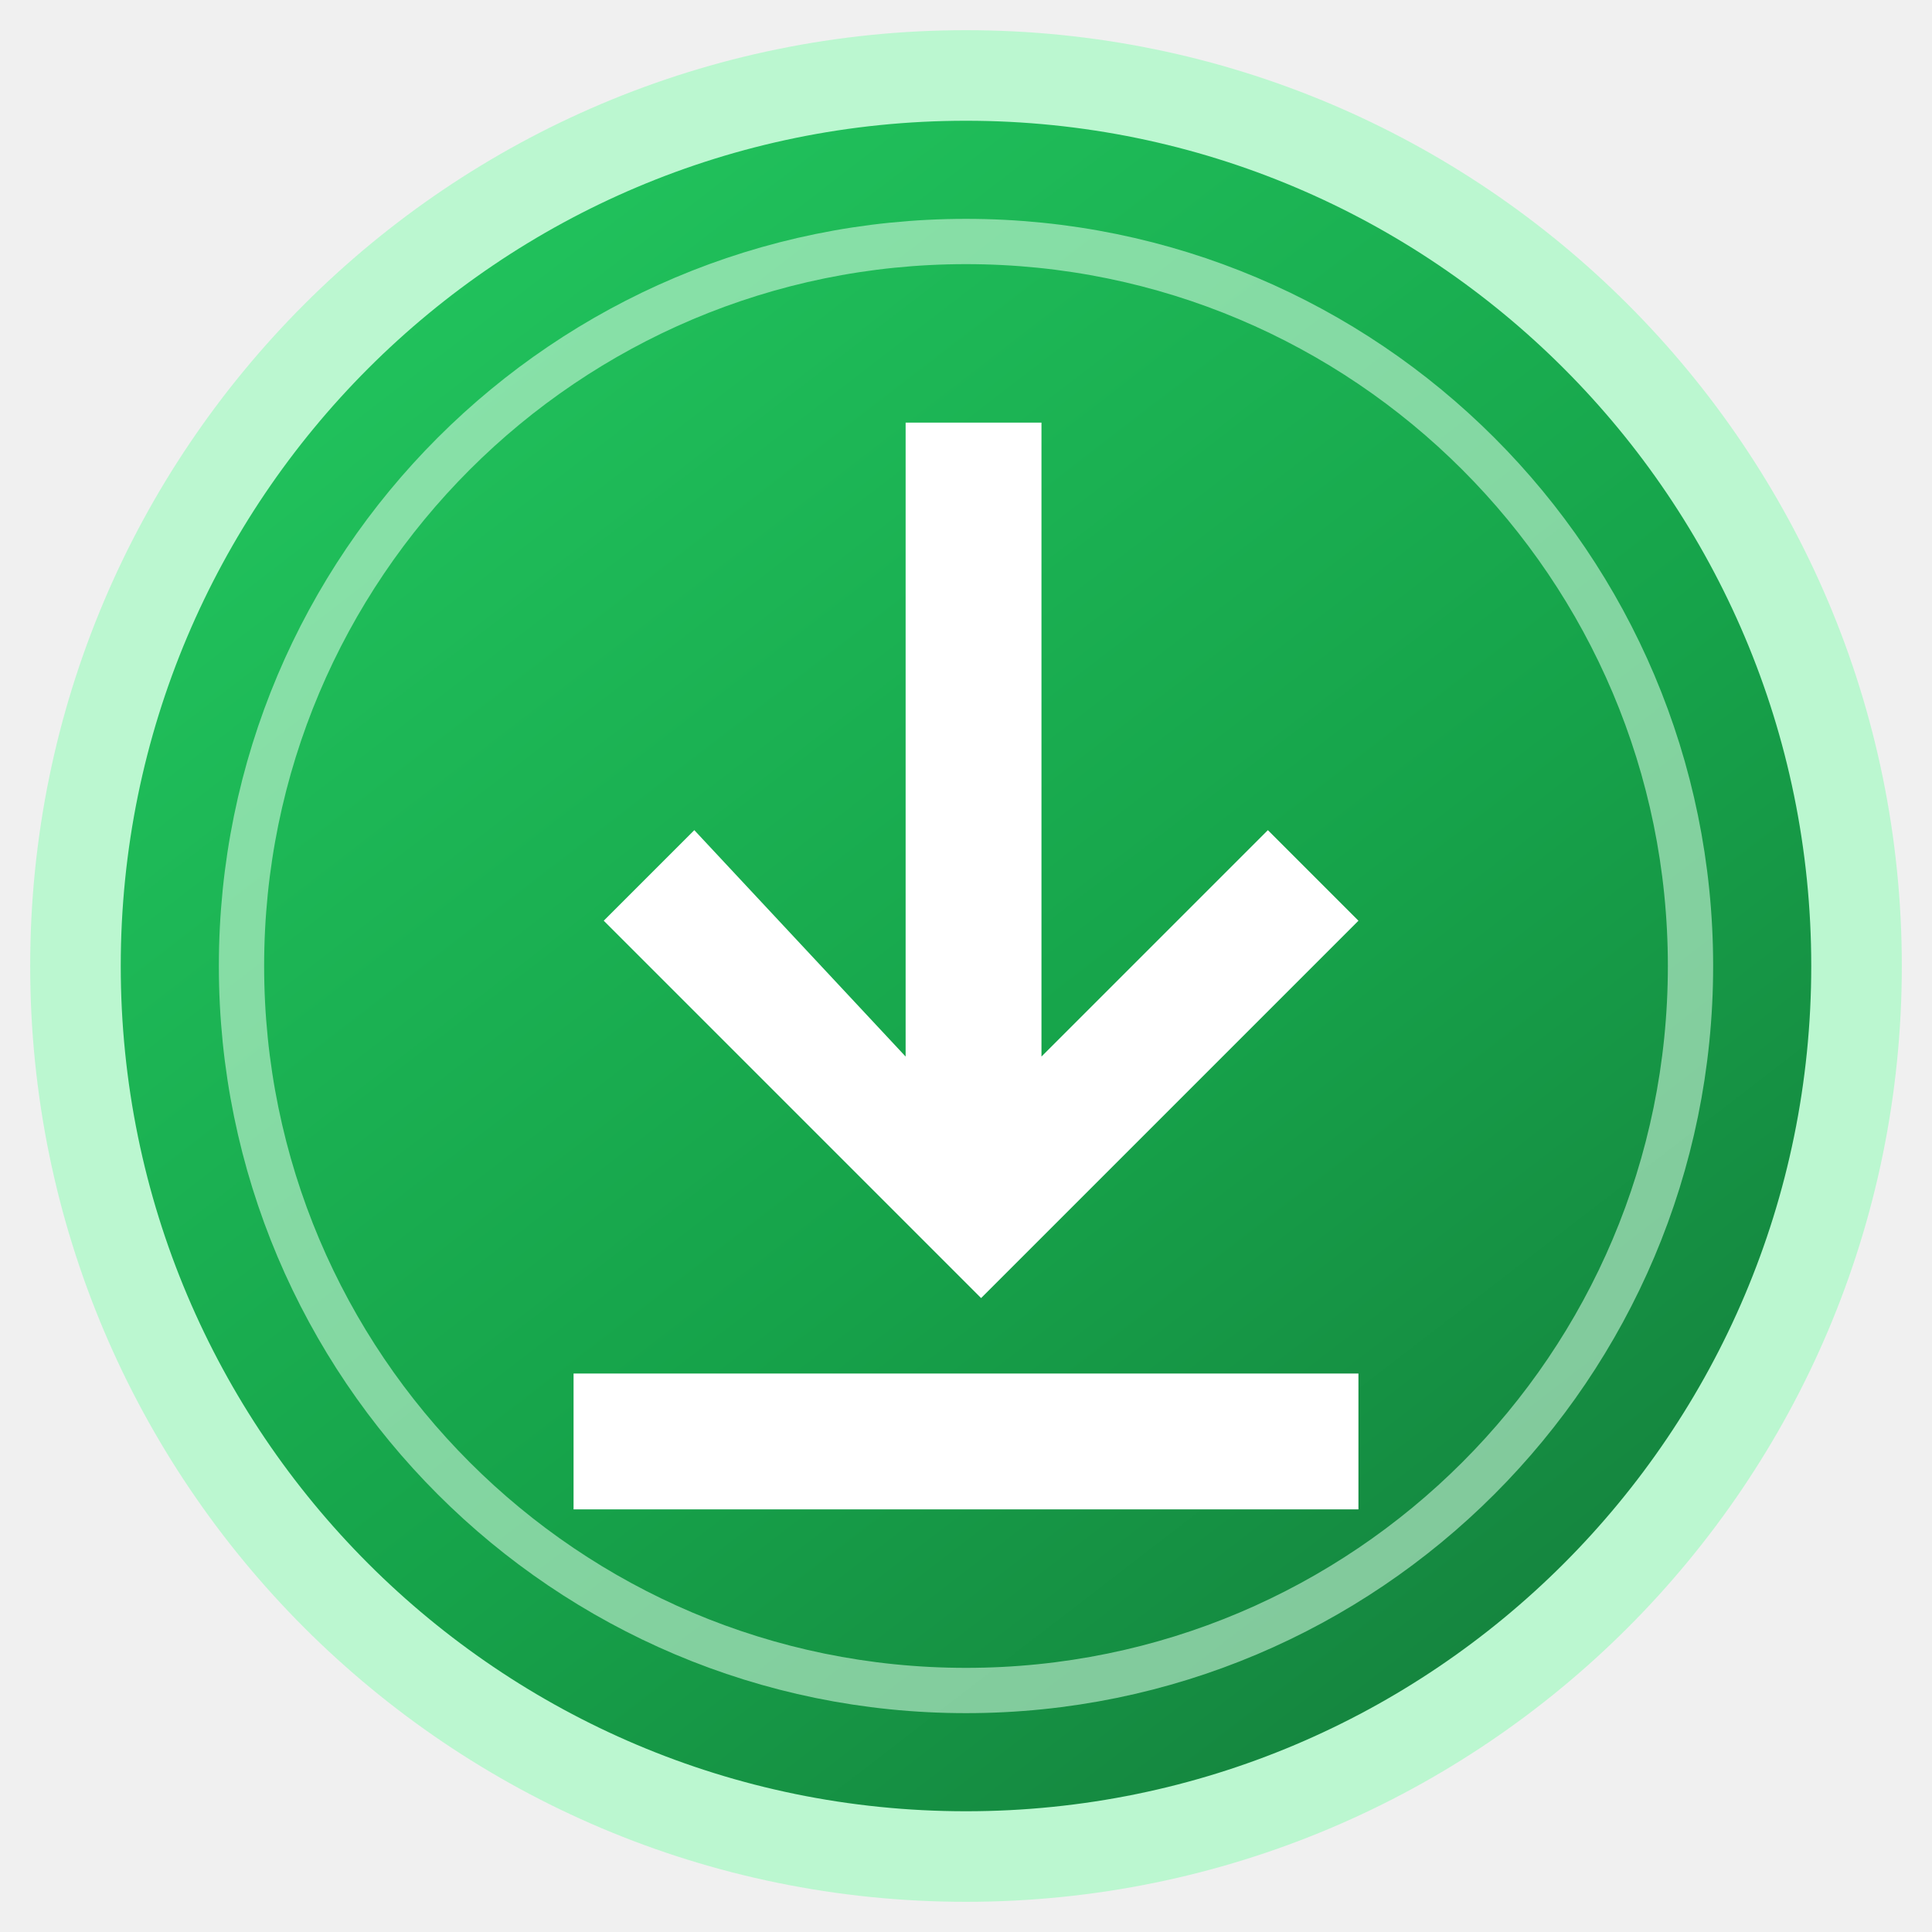
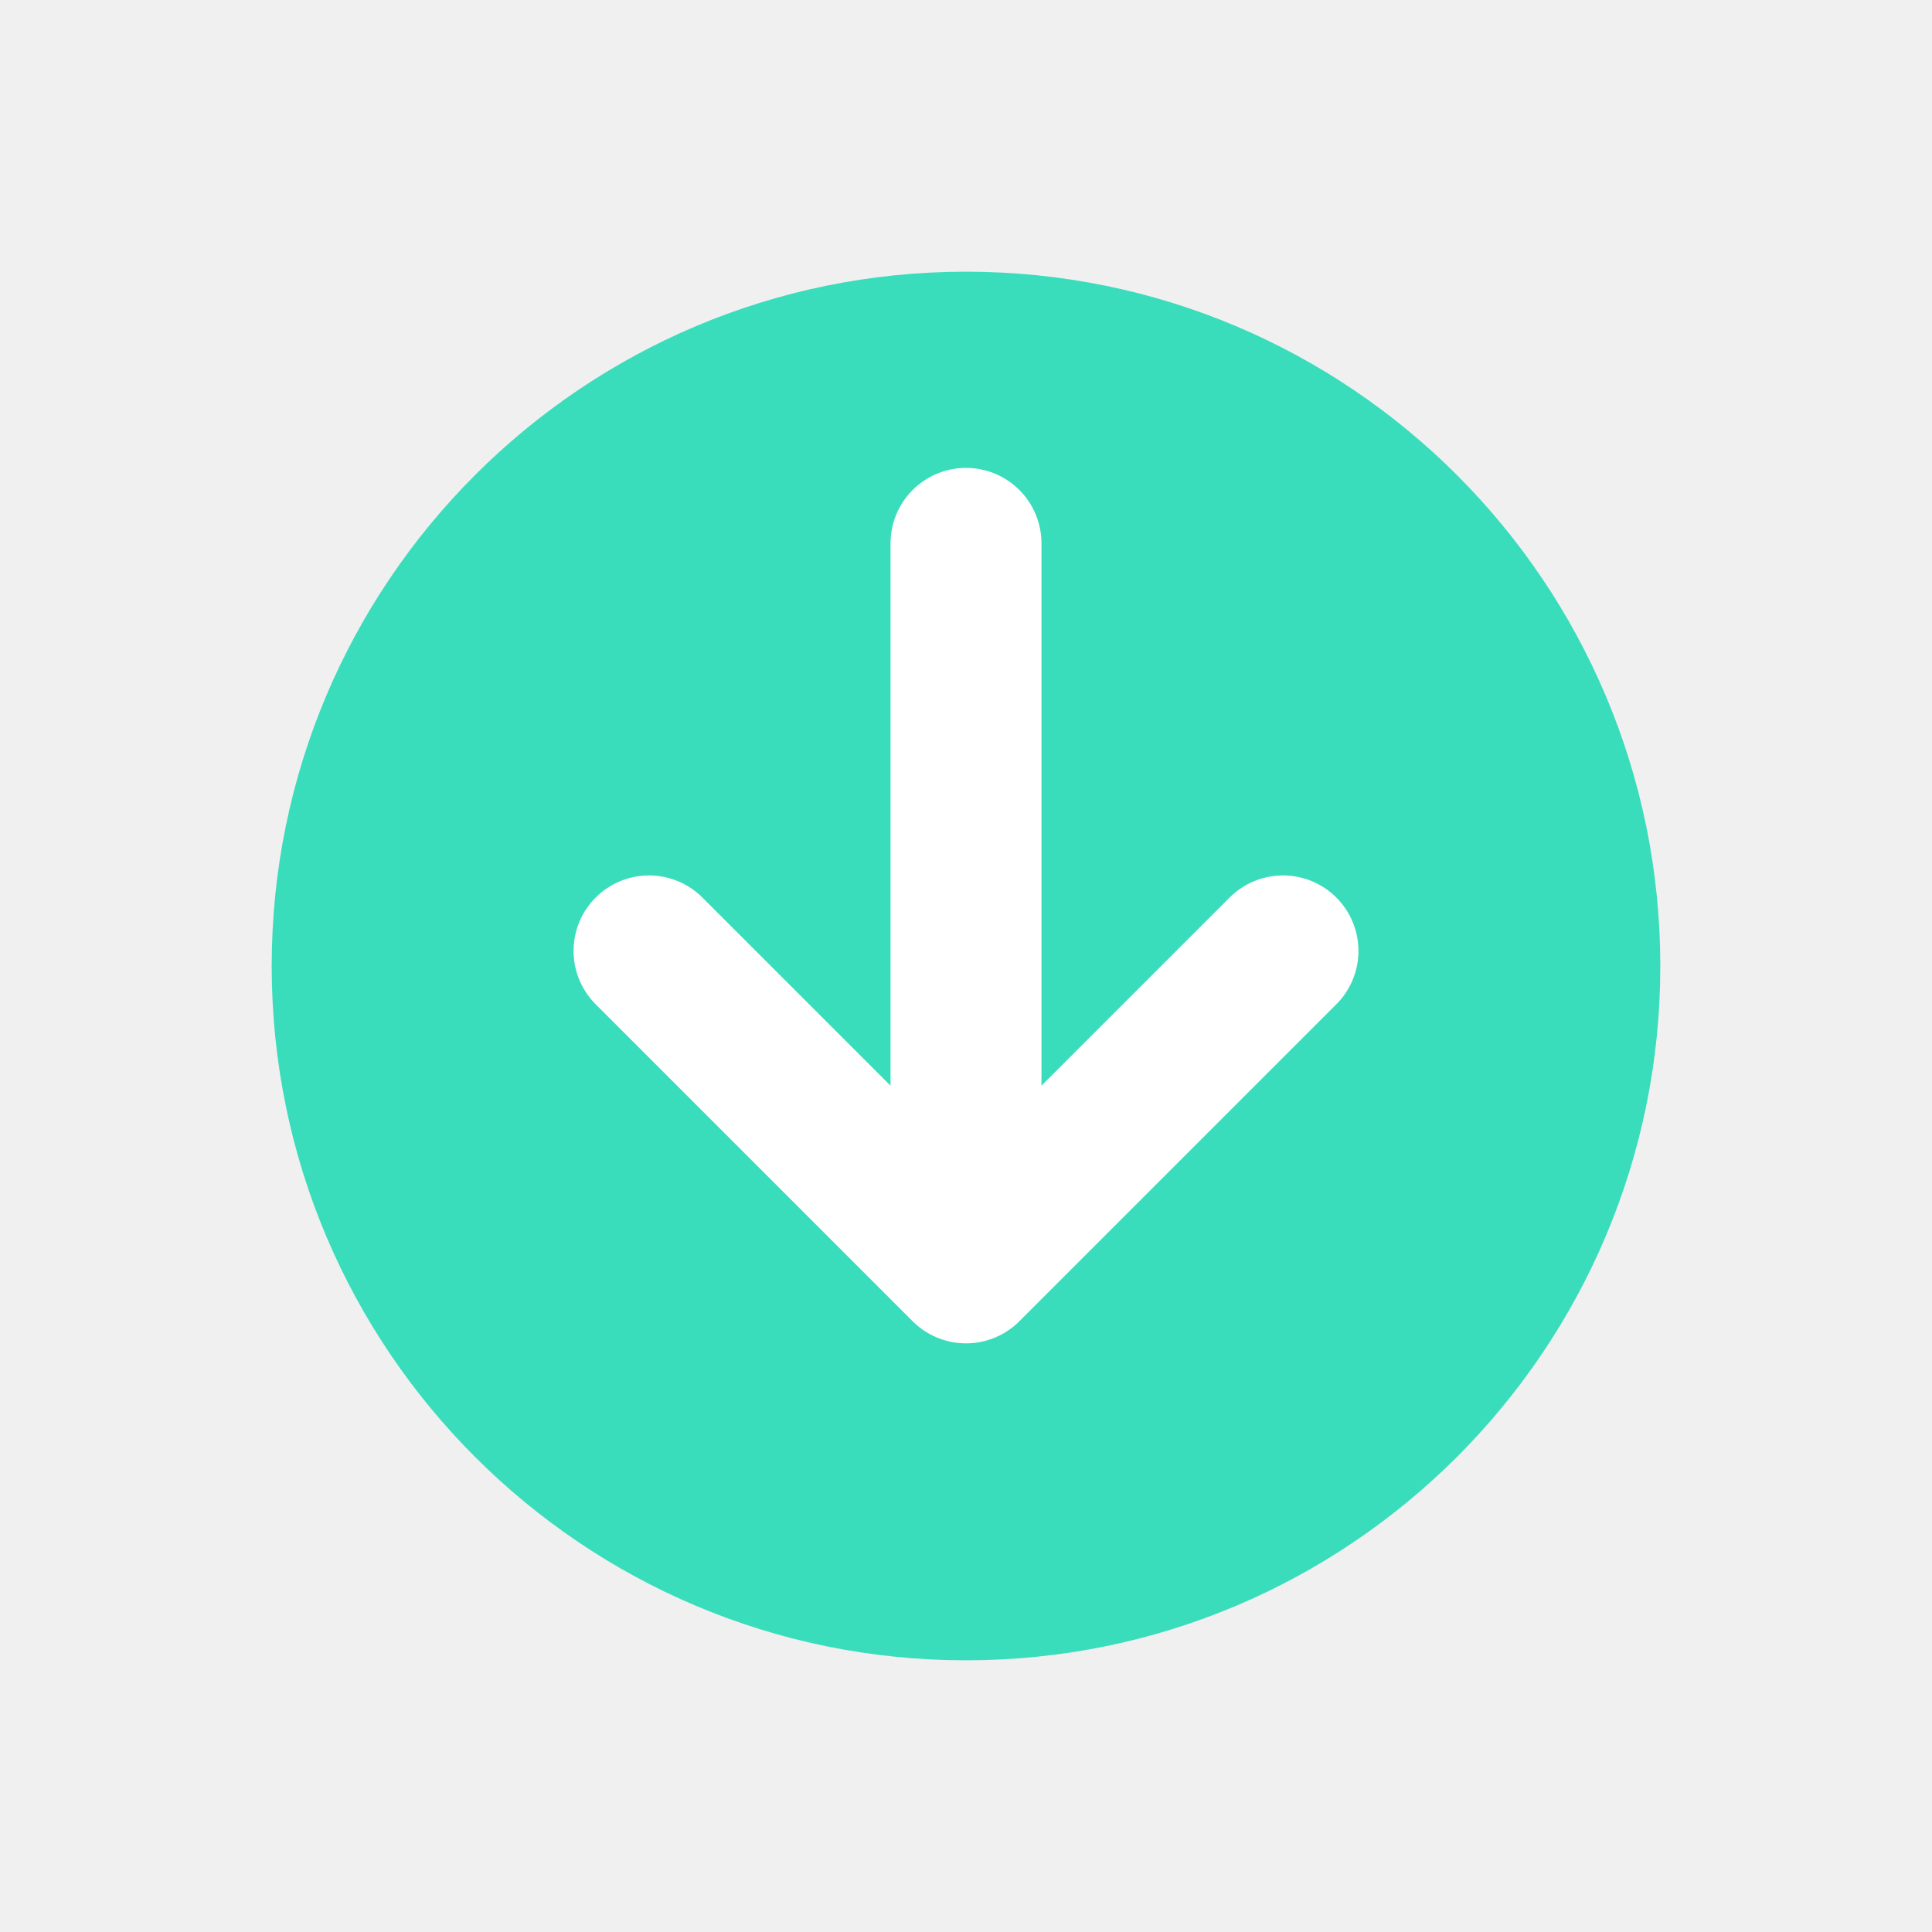
- <svg xmlns="http://www.w3.org/2000/svg" viewBox="0 0 128 128" role="img" aria-label="DataTool download">
-   <defs>
-     <linearGradient id="downloadGreen" x1="24" y1="12" x2="104" y2="116" gradientUnits="userSpaceOnUse">
-       <stop offset="0" stop-color="#22C55E" />
-       <stop offset="0.58" stop-color="#16A34A" />
-       <stop offset="1" stop-color="#15803D" />
-     </linearGradient>
-   </defs>
-   <circle cx="64" cy="64" r="59" fill="url(#downloadGreen)" stroke="#BBF7D0" stroke-width="6" />
-   <circle cx="64" cy="64" r="48" fill="none" stroke="#DCFCE7" stroke-opacity="0.55" stroke-width="3" />
-   <path fill="#FFFFFF" d="M60 28h9v42l15-15 6 6-25 25-25-25 6-6 14 15V28Z" />
-   <path fill="#FFFFFF" d="M38 91h52v9H38v-9Z" />
+ <svg xmlns="http://www.w3.org/2000/svg" viewBox="0 0 128 128" role="img" aria-label="Download">
+   <circle cx="64" cy="64" r="46" fill="#3ADDBB" />
+   <path d="M64 36v48M43 63l21 21 21-21" fill="none" stroke="#FFFFFF" stroke-width="10" stroke-linecap="round" stroke-linejoin="round" />
</svg>
